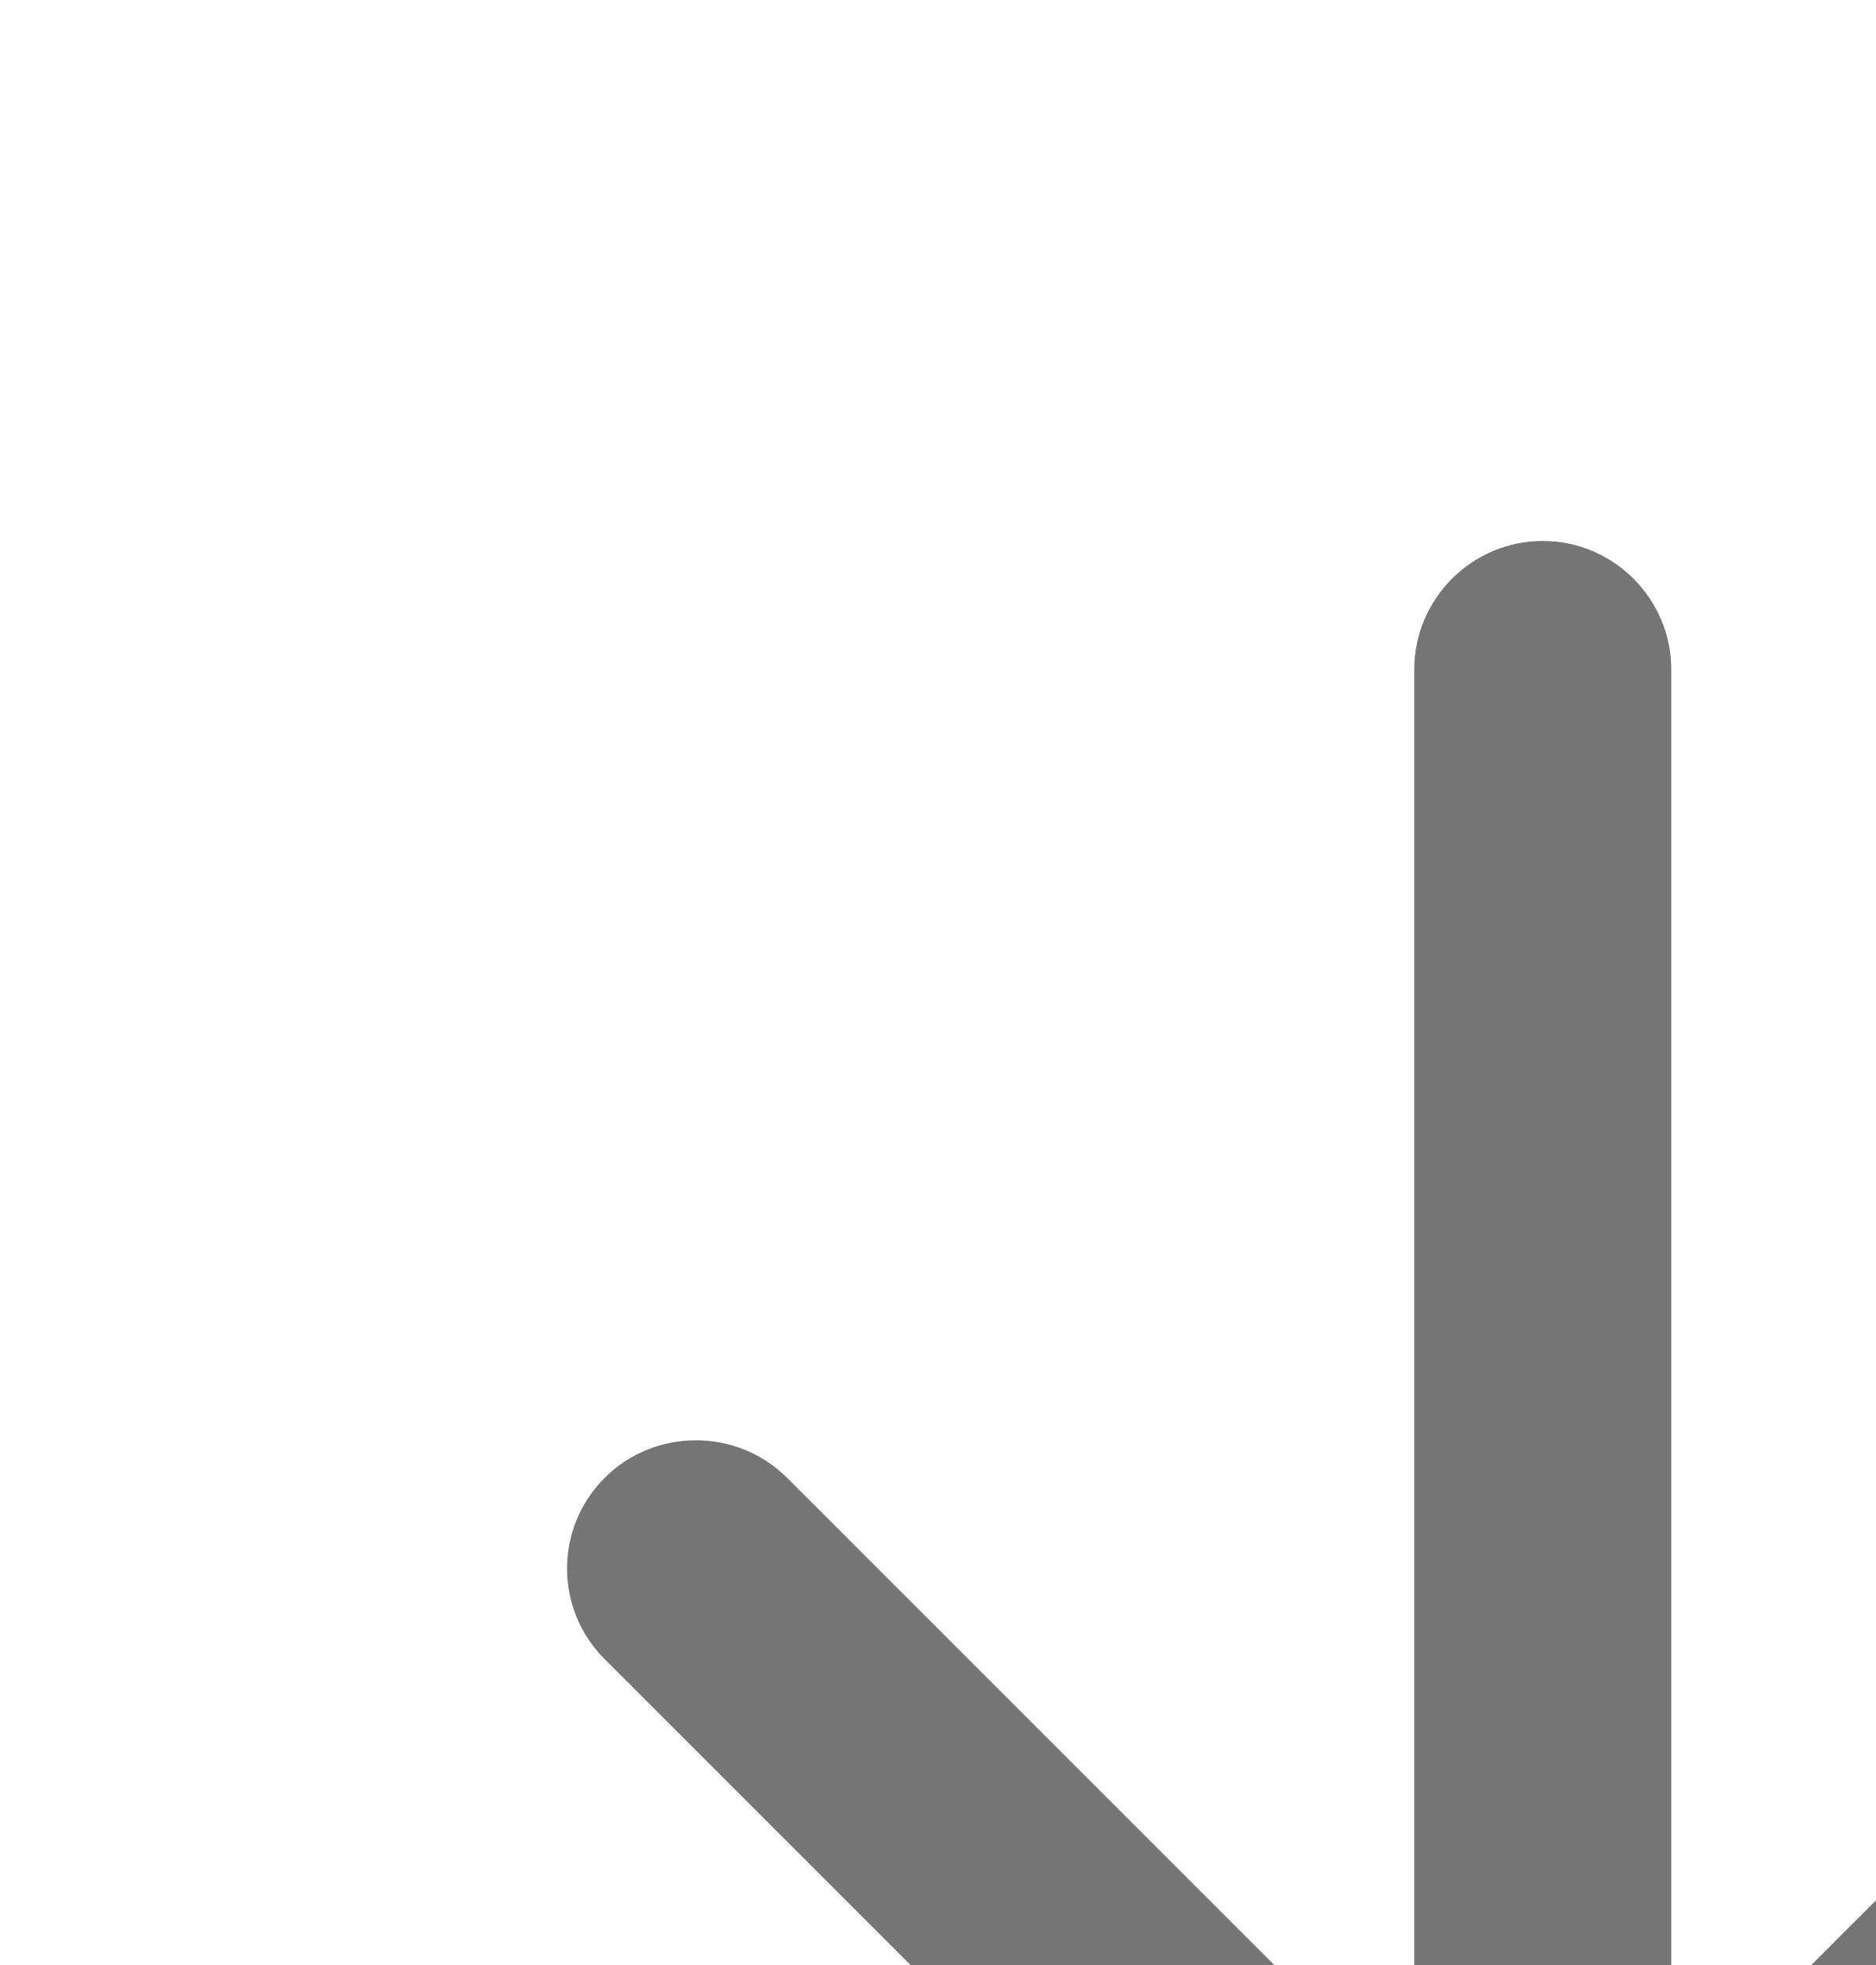
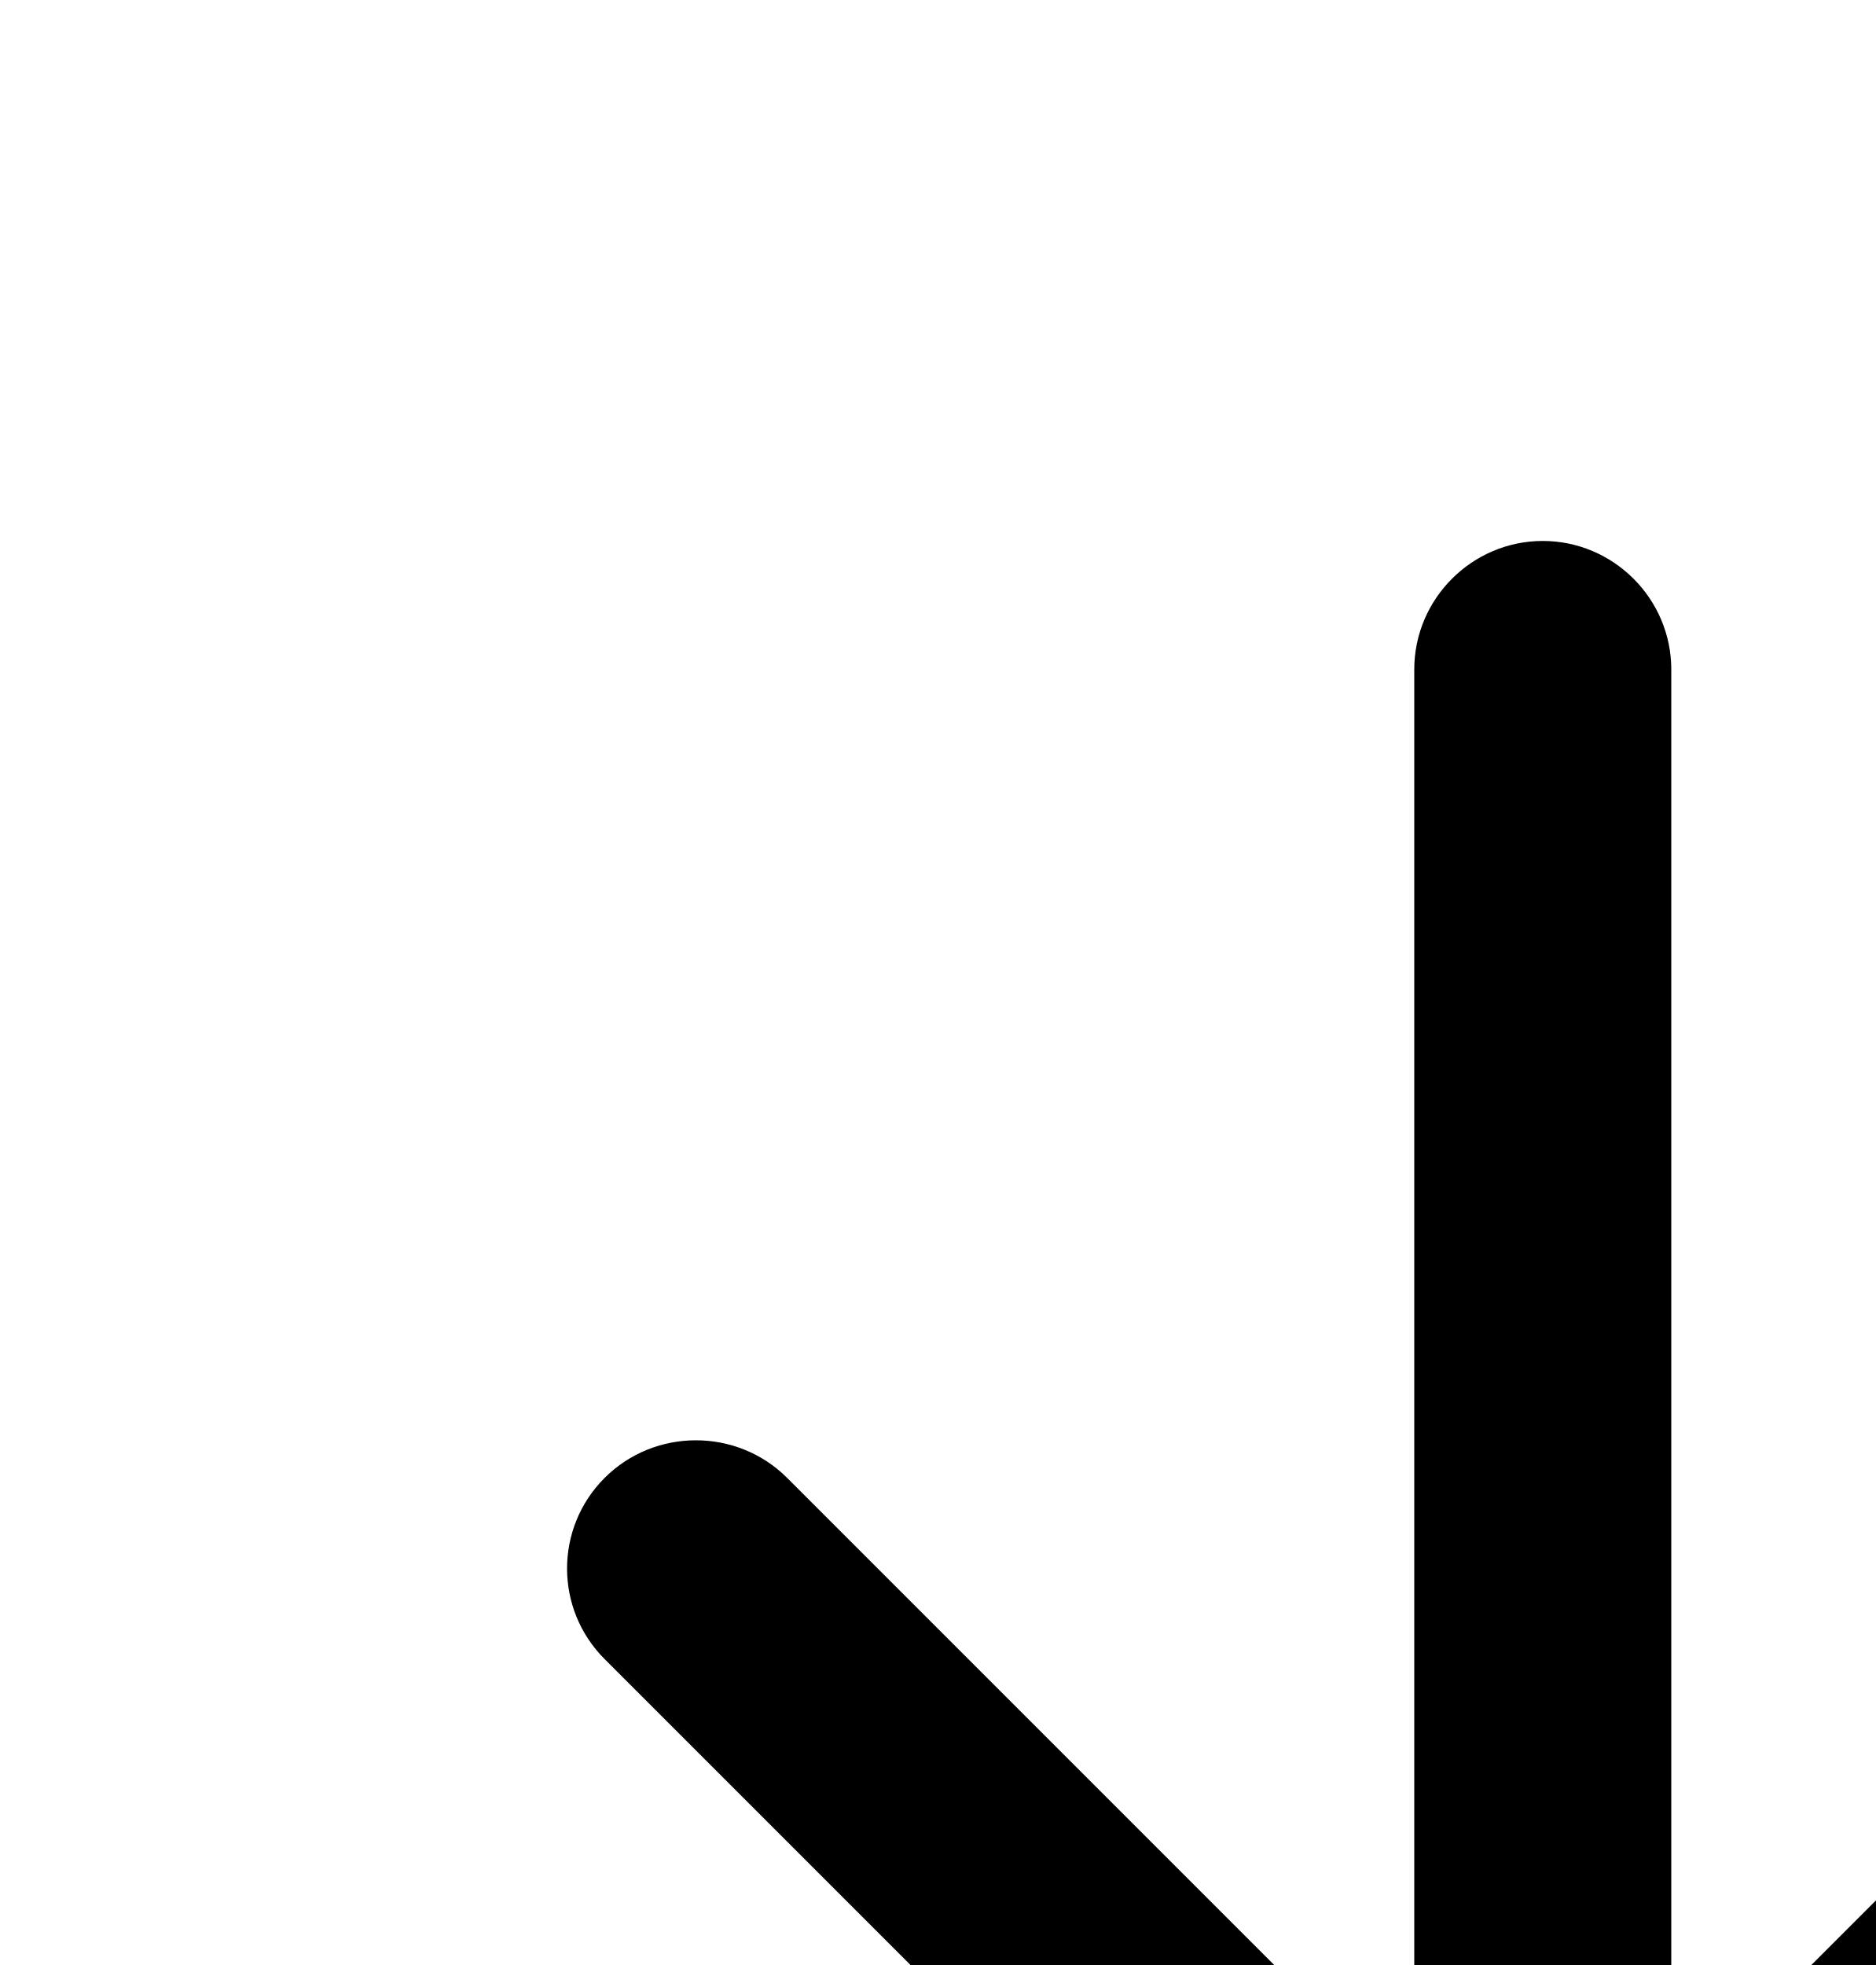
- <svg xmlns="http://www.w3.org/2000/svg" fill="none">
+ <svg xmlns="http://www.w3.org/2000/svg">
  <g id="icon/navigation/arrow_downward_24px">
-     <path id="icon/navigation/arrow_downward_24px_2" d="M11.005 5.209V16.379L6.125 11.499C5.735 11.109 5.095 11.109 4.705 11.499C4.315 11.889 4.315 12.519 4.705 12.909L11.295 19.499C11.685 19.889 12.315 19.889 12.705 19.499L19.295 12.909C19.685 12.519 19.685 11.889 19.295 11.499C19.108 11.312 18.855 11.206 18.59 11.206C18.326 11.206 18.072 11.312 17.885 11.499L13.005 16.379V5.209C13.005 4.659 12.555 4.209 12.005 4.209C11.455 4.209 11.005 4.659 11.005 5.209Z" fill="black" fill-opacity="0.54" />
+     <path id="icon/navigation/arrow_downward_24px_2" d="M11.005 5.209V16.379L6.125 11.499C5.735 11.109 5.095 11.109 4.705 11.499C4.315 11.889 4.315 12.519 4.705 12.909L11.295 19.499C11.685 19.889 12.315 19.889 12.705 19.499L19.295 12.909C19.685 12.519 19.685 11.889 19.295 11.499C19.108 11.312 18.855 11.206 18.59 11.206C18.326 11.206 18.072 11.312 17.885 11.499L13.005 16.379V5.209C13.005 4.659 12.555 4.209 12.005 4.209C11.455 4.209 11.005 4.659 11.005 5.209Z" />
  </g>
</svg>
